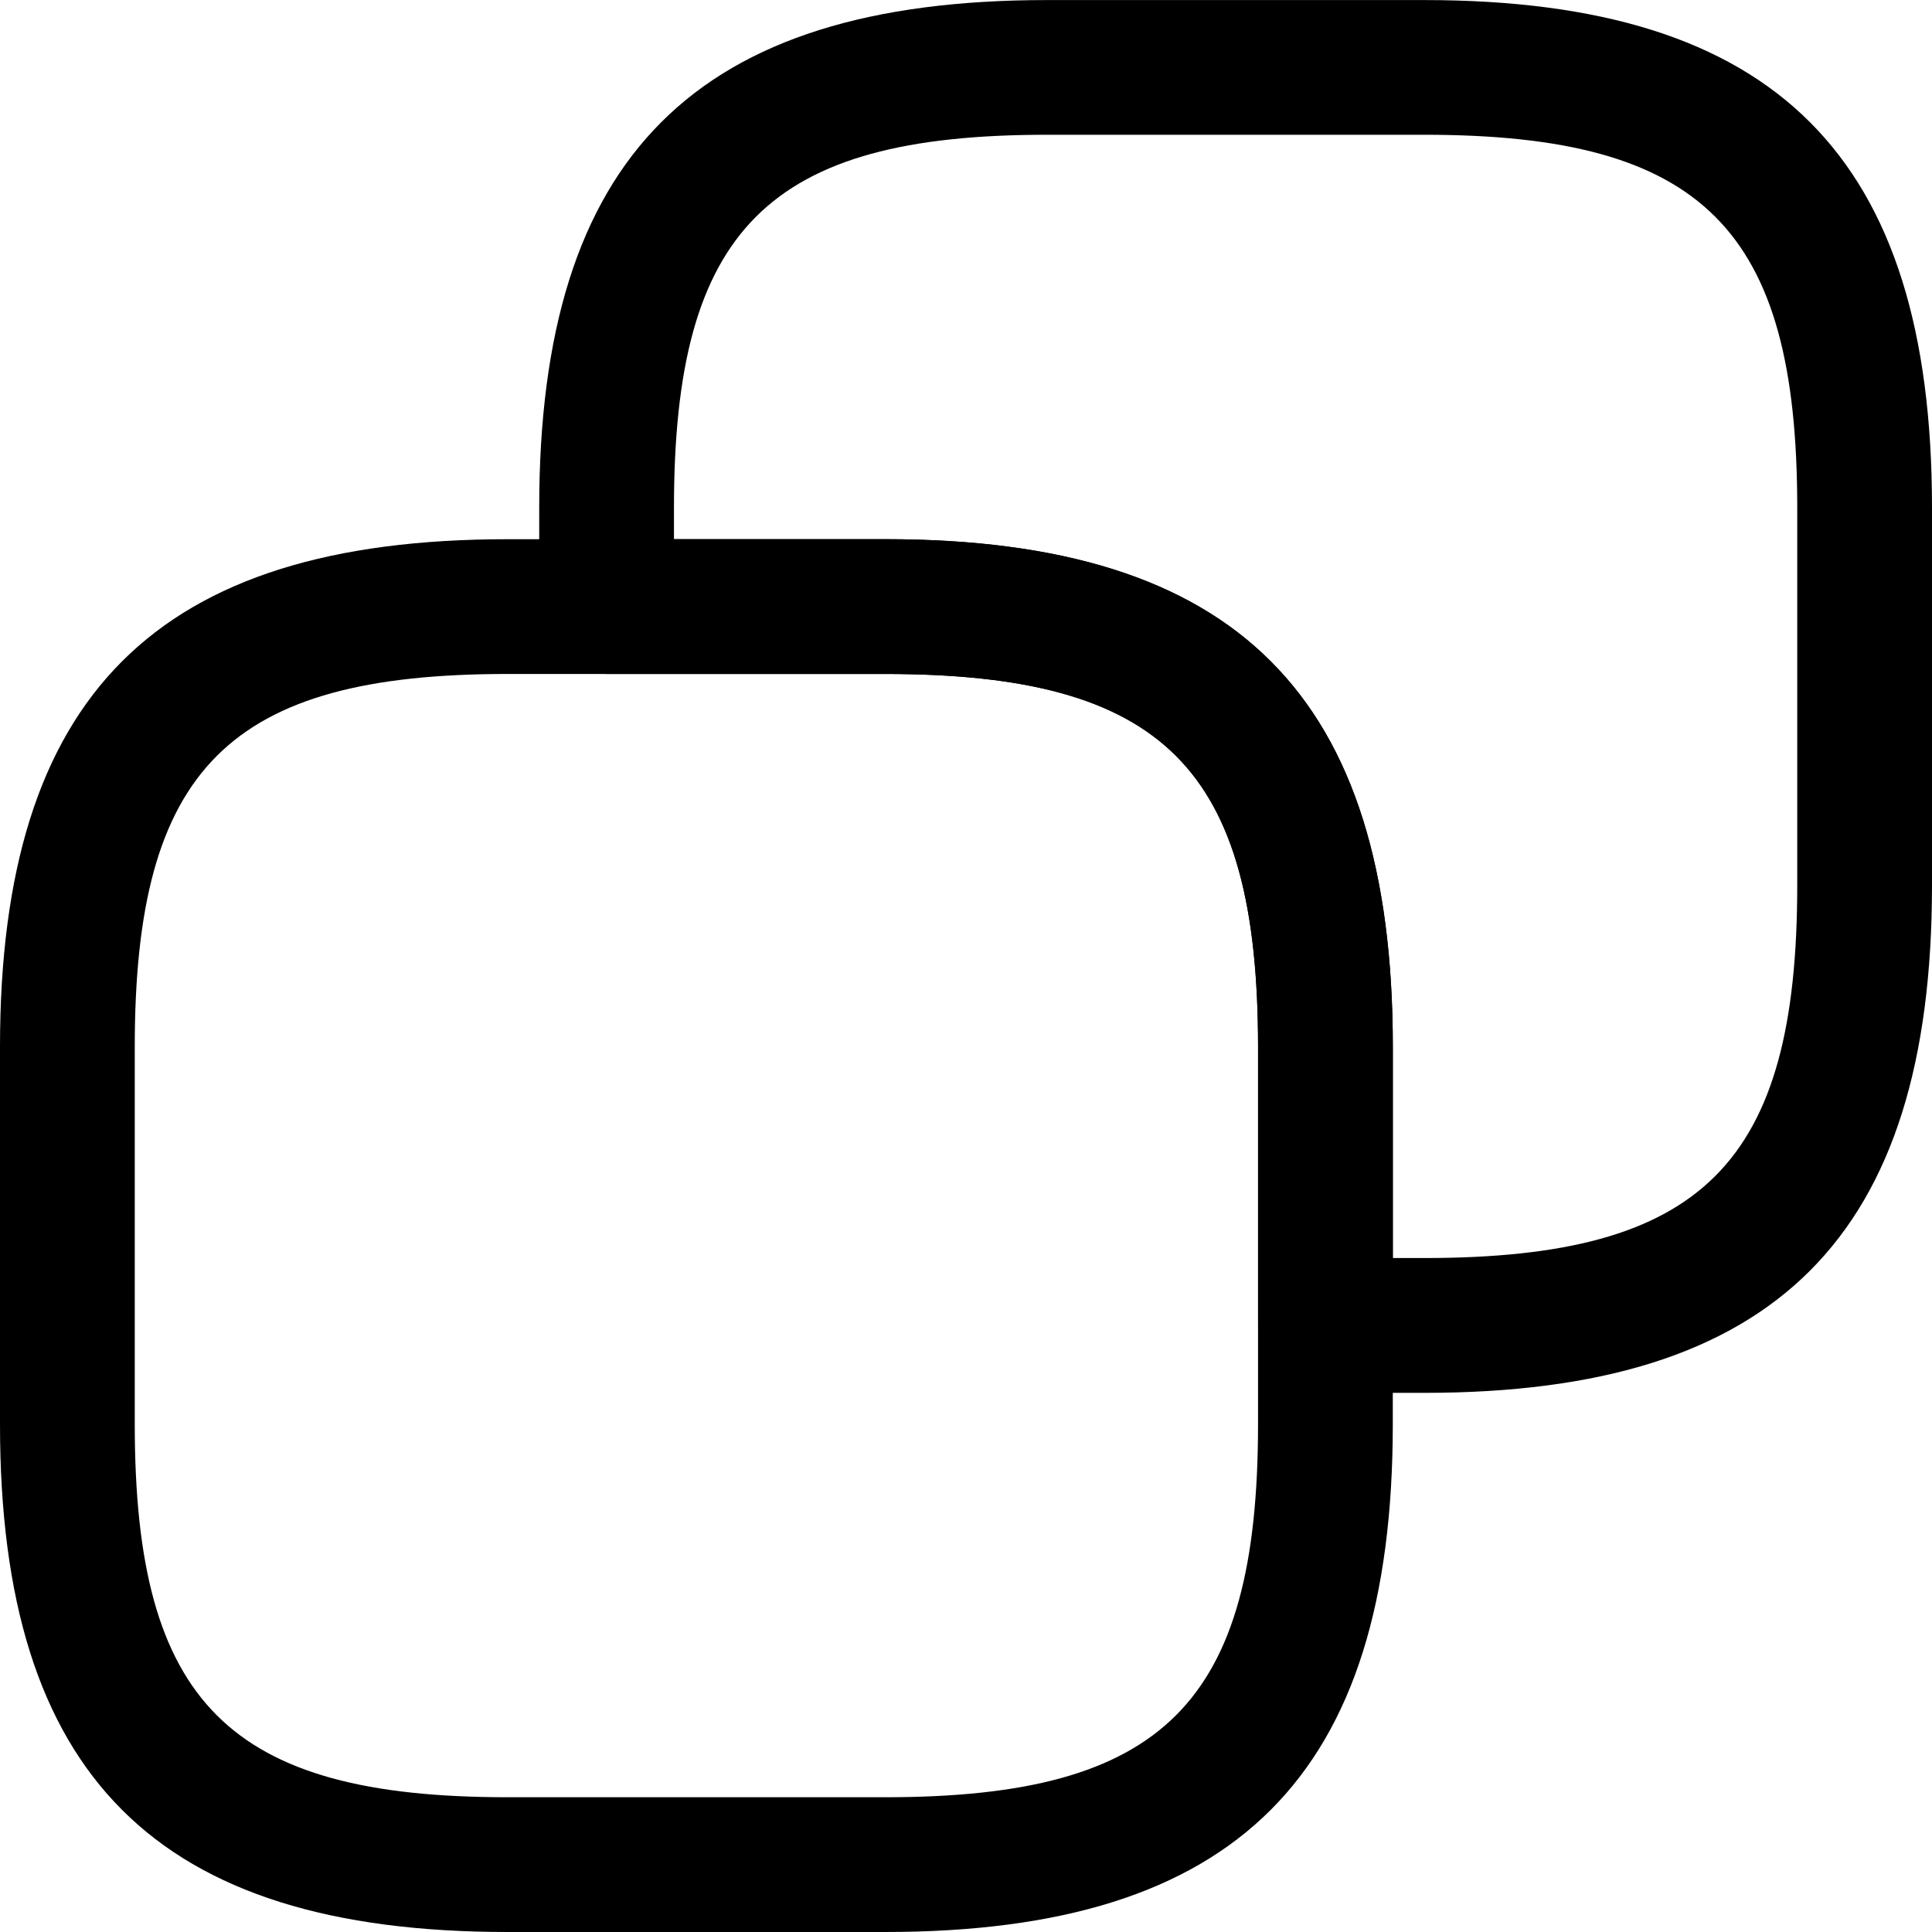
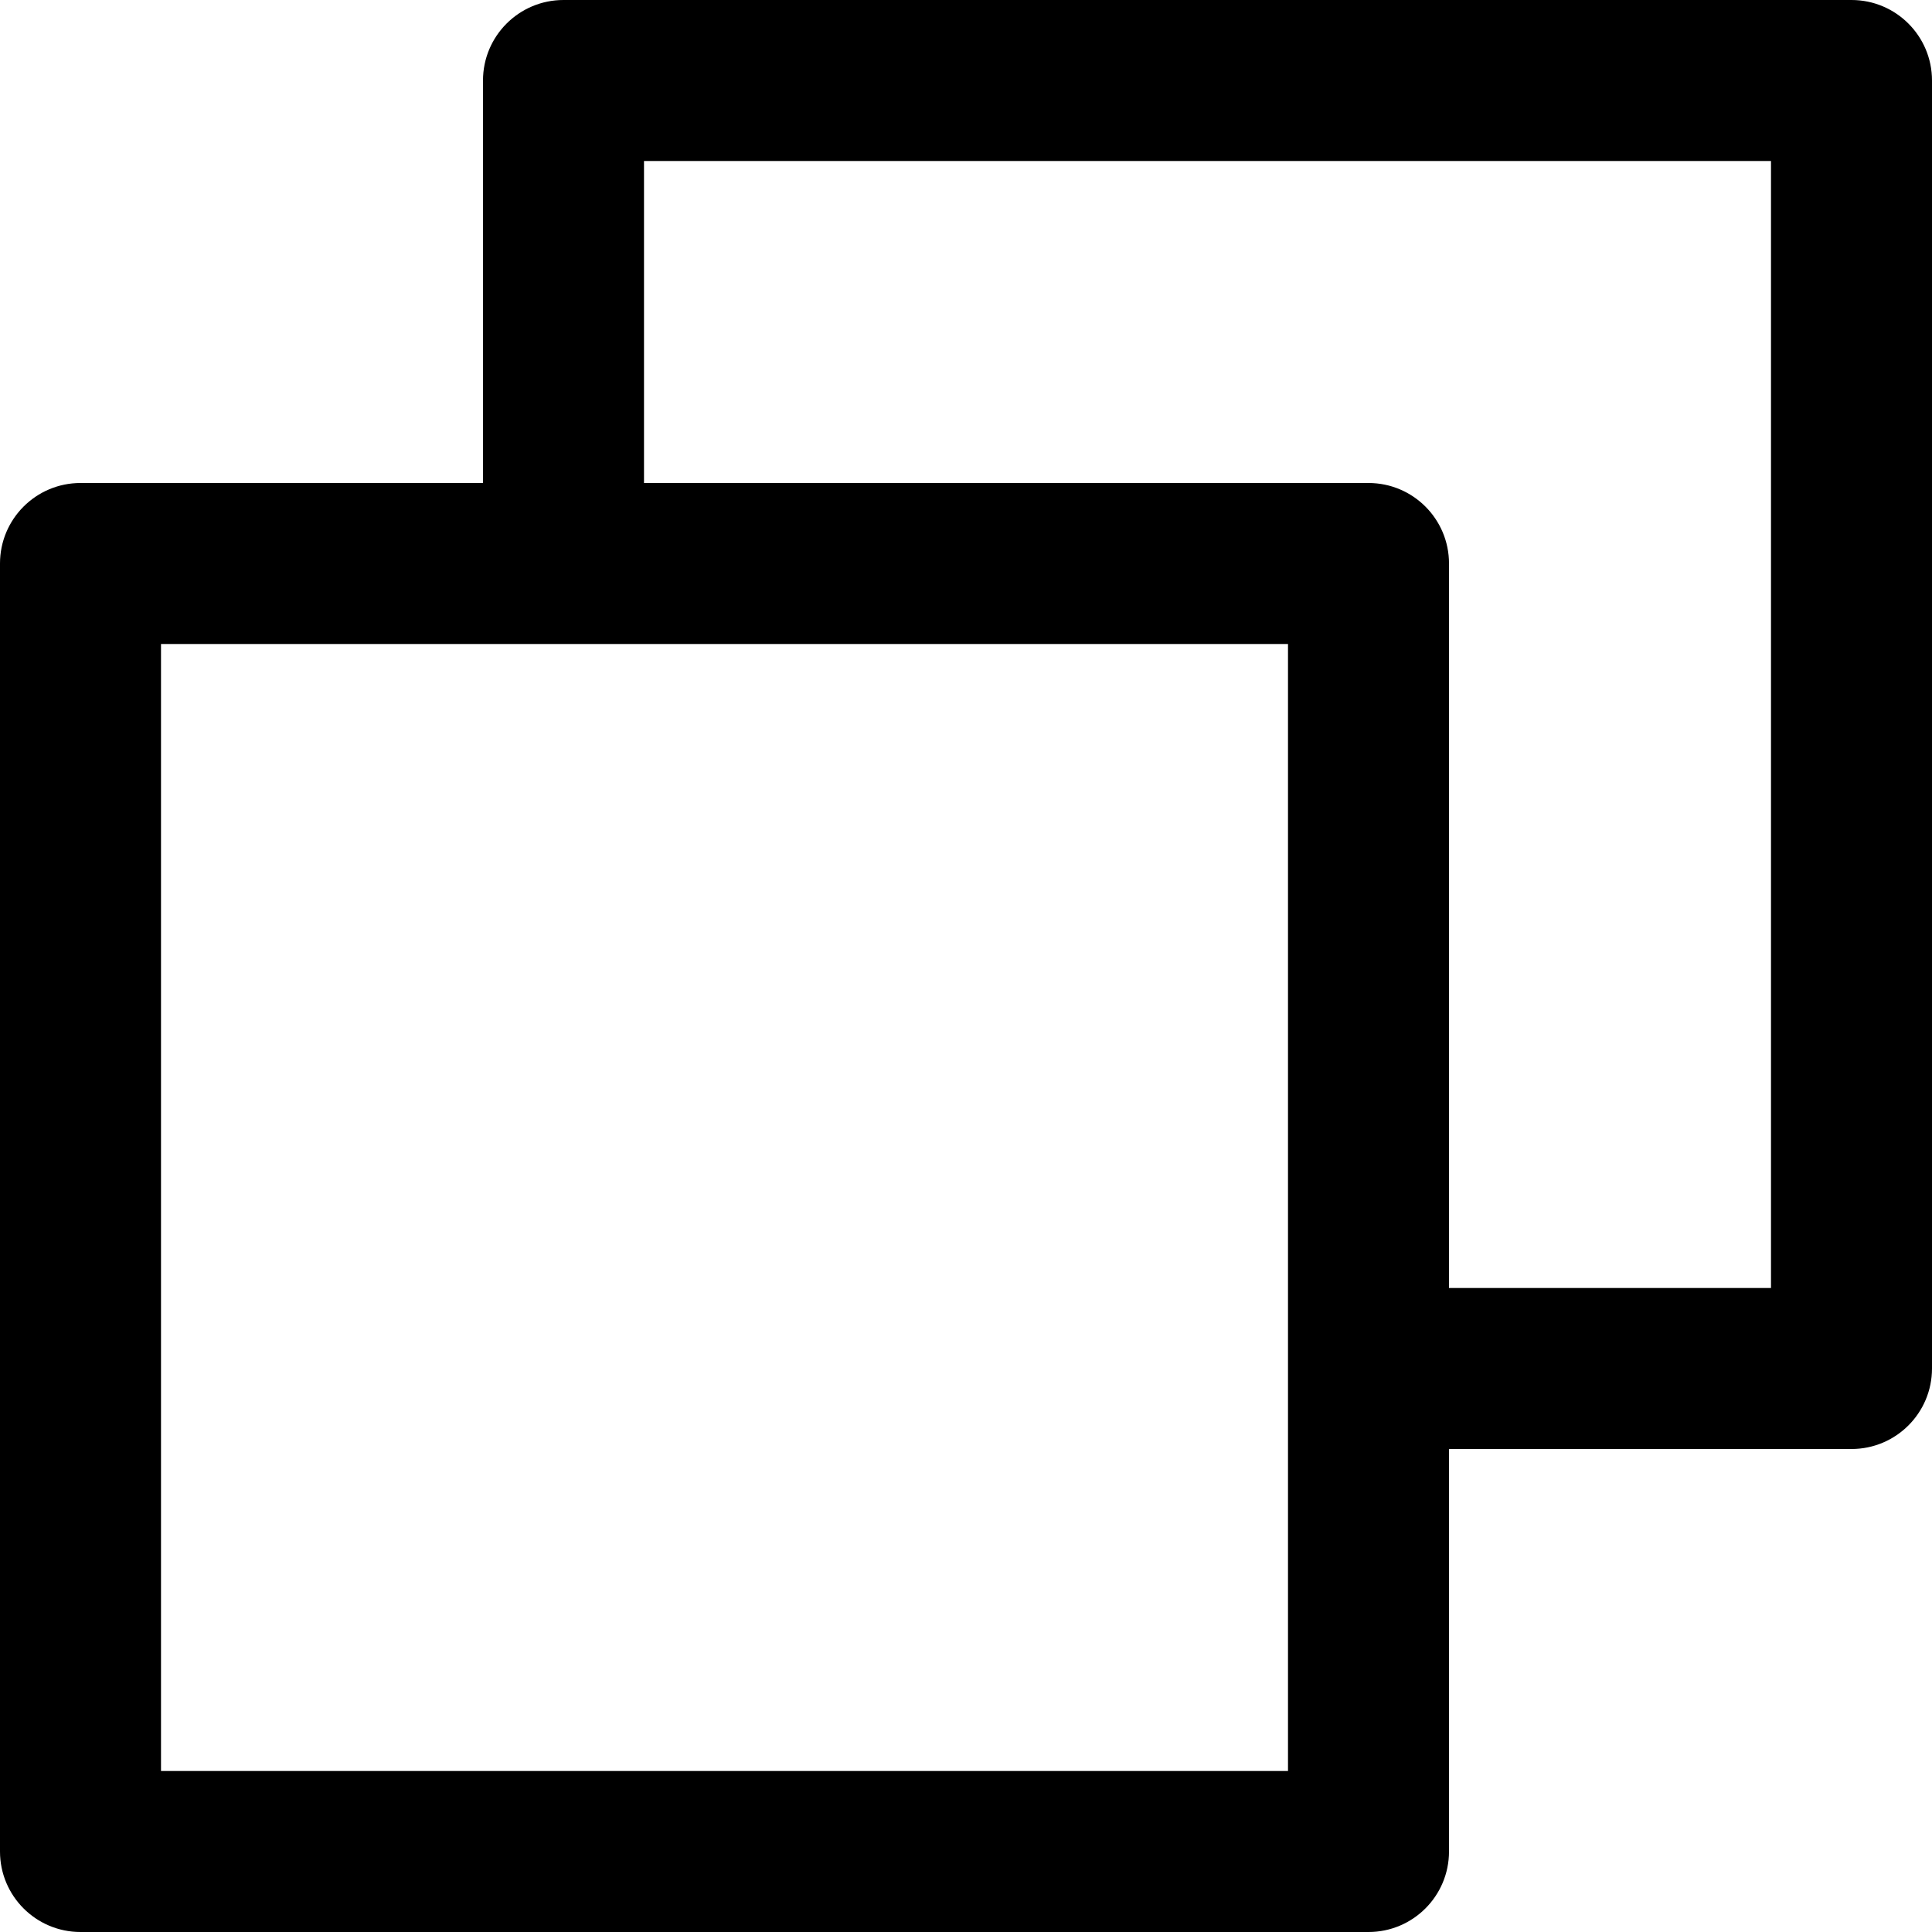
- <svg xmlns="http://www.w3.org/2000/svg" version="1.1" width="32" height="32" viewBox="0 0 32 32">
-   <path d="M14.66 32h-6.251c-5.82 0-8.409-2.59-8.409-8.409v-6.251c0-5.82 2.59-8.409 8.409-8.409h6.251c5.82 0 8.409 2.59 8.409 8.409v6.251c0 5.82-2.59 8.409-8.409 8.409zM8.409 11.163c-4.614 0-6.177 1.563-6.177 6.177v6.251c0 4.614 1.563 6.177 6.177 6.177h6.251c4.614 0 6.177-1.563 6.177-6.177v-6.251c0-4.614-1.563-6.177-6.177-6.177h-6.251z" />
-   <path d="M23.591 23.070h-1.637c-0.61 0-1.116-0.506-1.116-1.116v-4.614c0-4.614-1.563-6.177-6.177-6.177h-4.614c-0.61 0-1.116-0.506-1.116-1.116v-1.637c0-5.82 2.59-8.409 8.409-8.409h6.251c5.82 0 8.409 2.59 8.409 8.409v6.251c0 5.82-2.59 8.409-8.409 8.409zM23.070 20.837h0.521c4.614 0 6.177-1.563 6.177-6.177v-6.251c0-4.614-1.563-6.177-6.177-6.177h-6.251c-4.614 0-6.177 1.563-6.177 6.177v0.521h3.498c5.82 0 8.409 2.59 8.409 8.409v3.498z" />
+ <svg xmlns="http://www.w3.org/2000/svg" version="1.1" width="1024" height="1024" viewBox="0 0 1024 1024">
+   <path d="M981.333 0h-682.667c-23.564 0-42.667 19.103-42.667 42.667v0 213.333h-213.333c-23.564 0-42.667 19.103-42.667 42.667v0 682.667c0 23.564 19.103 42.667 42.667 42.667v0h682.667c23.564 0 42.667-19.103 42.667-42.667v0-213.333h213.333c23.564 0 42.667-19.103 42.667-42.667v0-682.667c0-23.564-19.103-42.667-42.667-42.667v0zM682.667 938.667h-597.333v-597.333h597.333zM938.667 682.667h-170.667v-384c0-23.564-19.103-42.667-42.667-42.667v0h-384v-170.667h597.333z" />
</svg>
